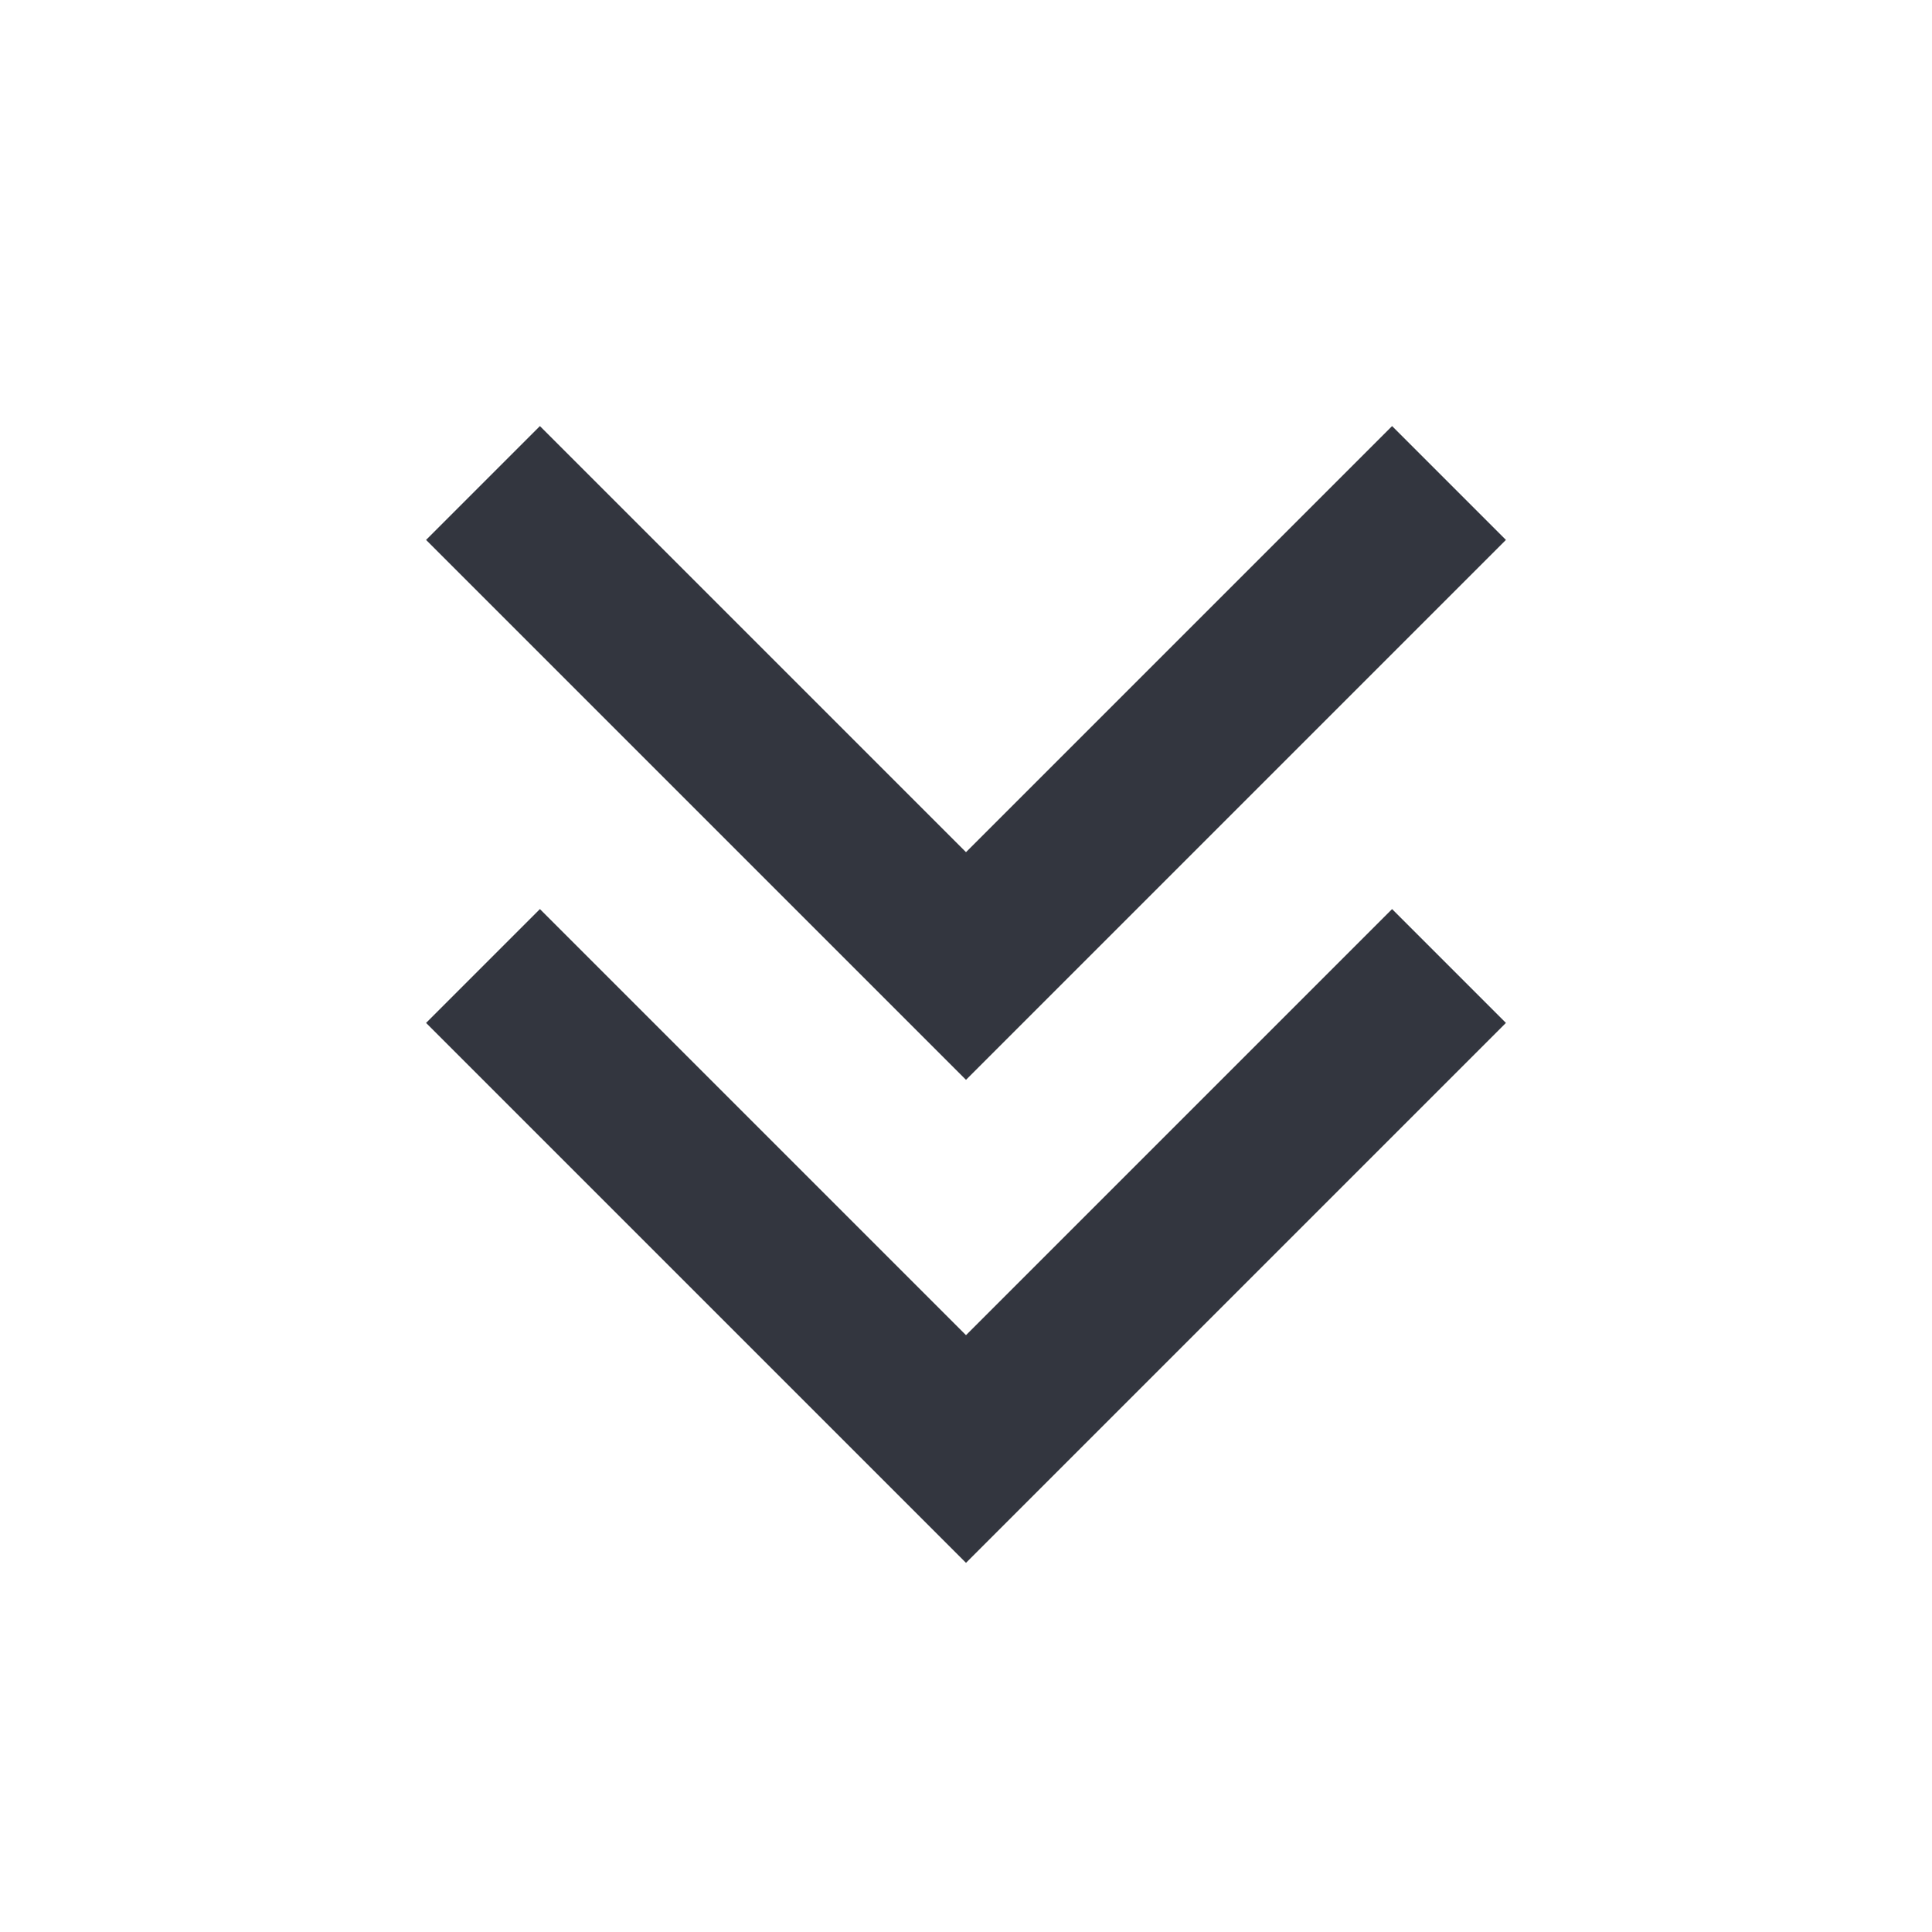
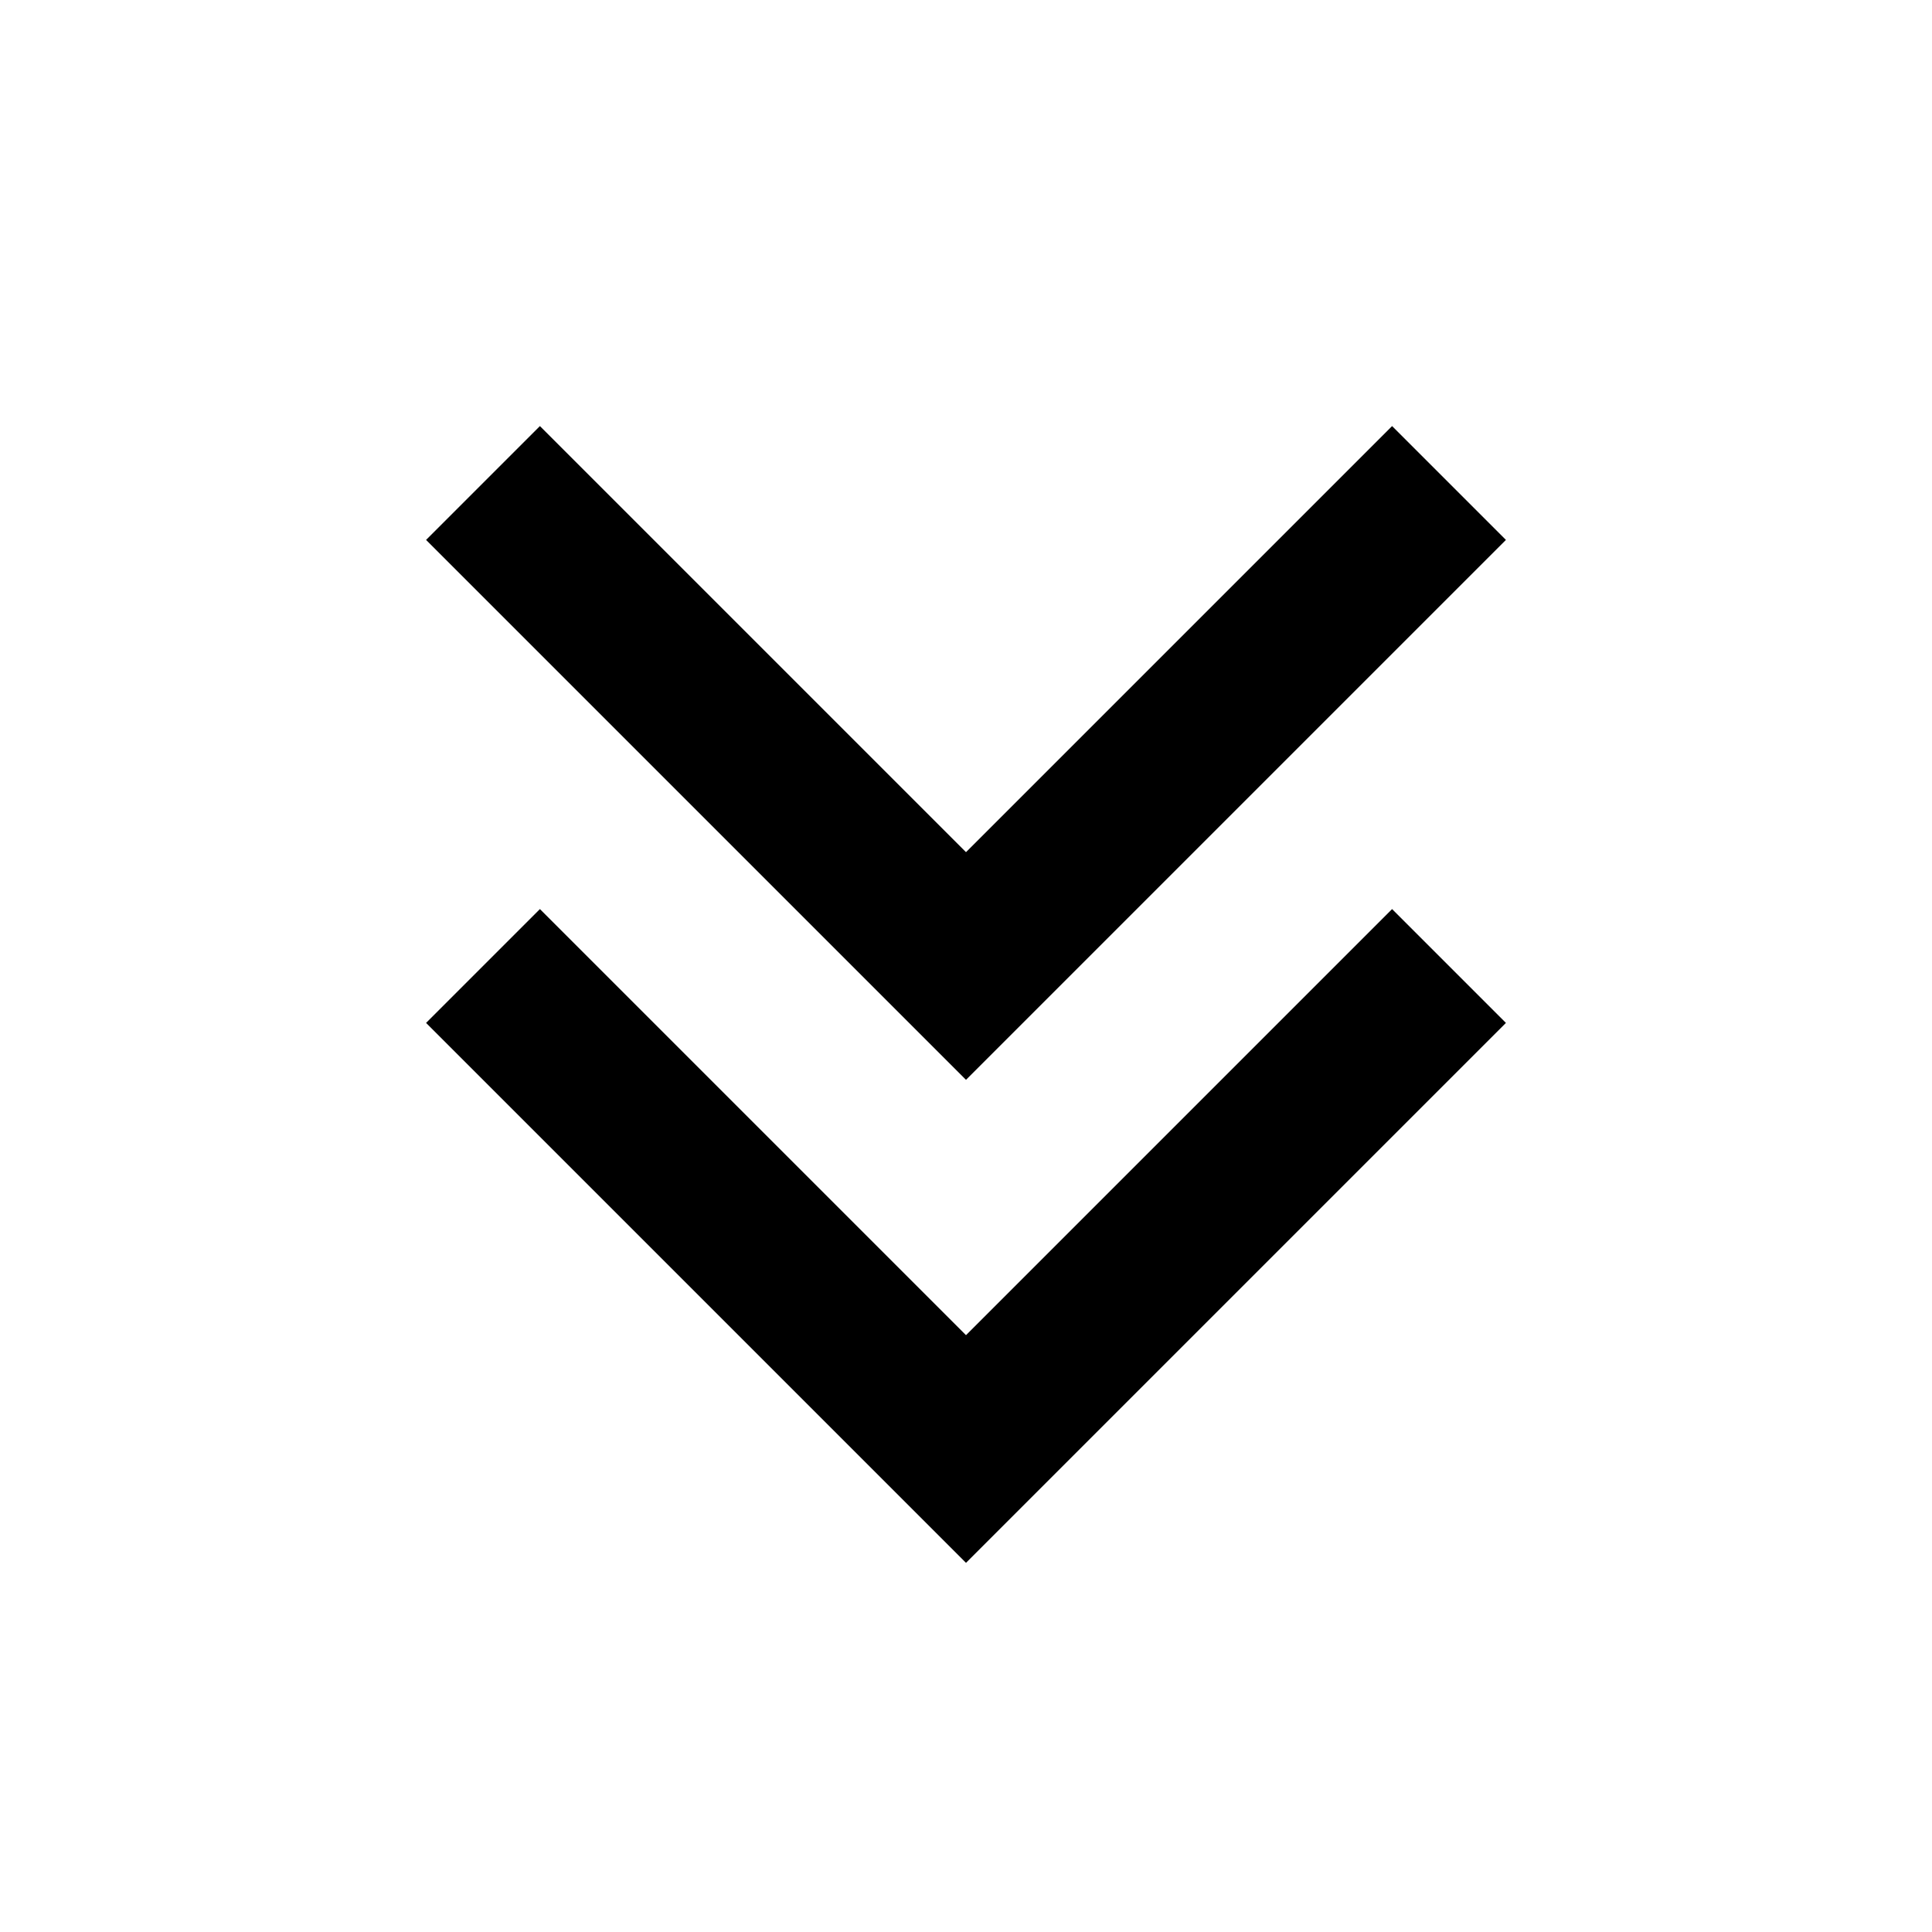
<svg xmlns="http://www.w3.org/2000/svg" width="24" height="24" viewBox="0 0 24 24" fill="none">
-   <path d="M18 12L12 18L6 12" stroke="#33363F" stroke-width="2" />
-   <path d="M18 6L12 12L6 6" stroke="#33363F" stroke-width="2" />
+   <path d="M18 12L12 18L6 12" stroke="currentColor" stroke-width="2" />
+   <path d="M18 6L12 12L6 6" stroke="currentColor" stroke-width="2" />
</svg>
